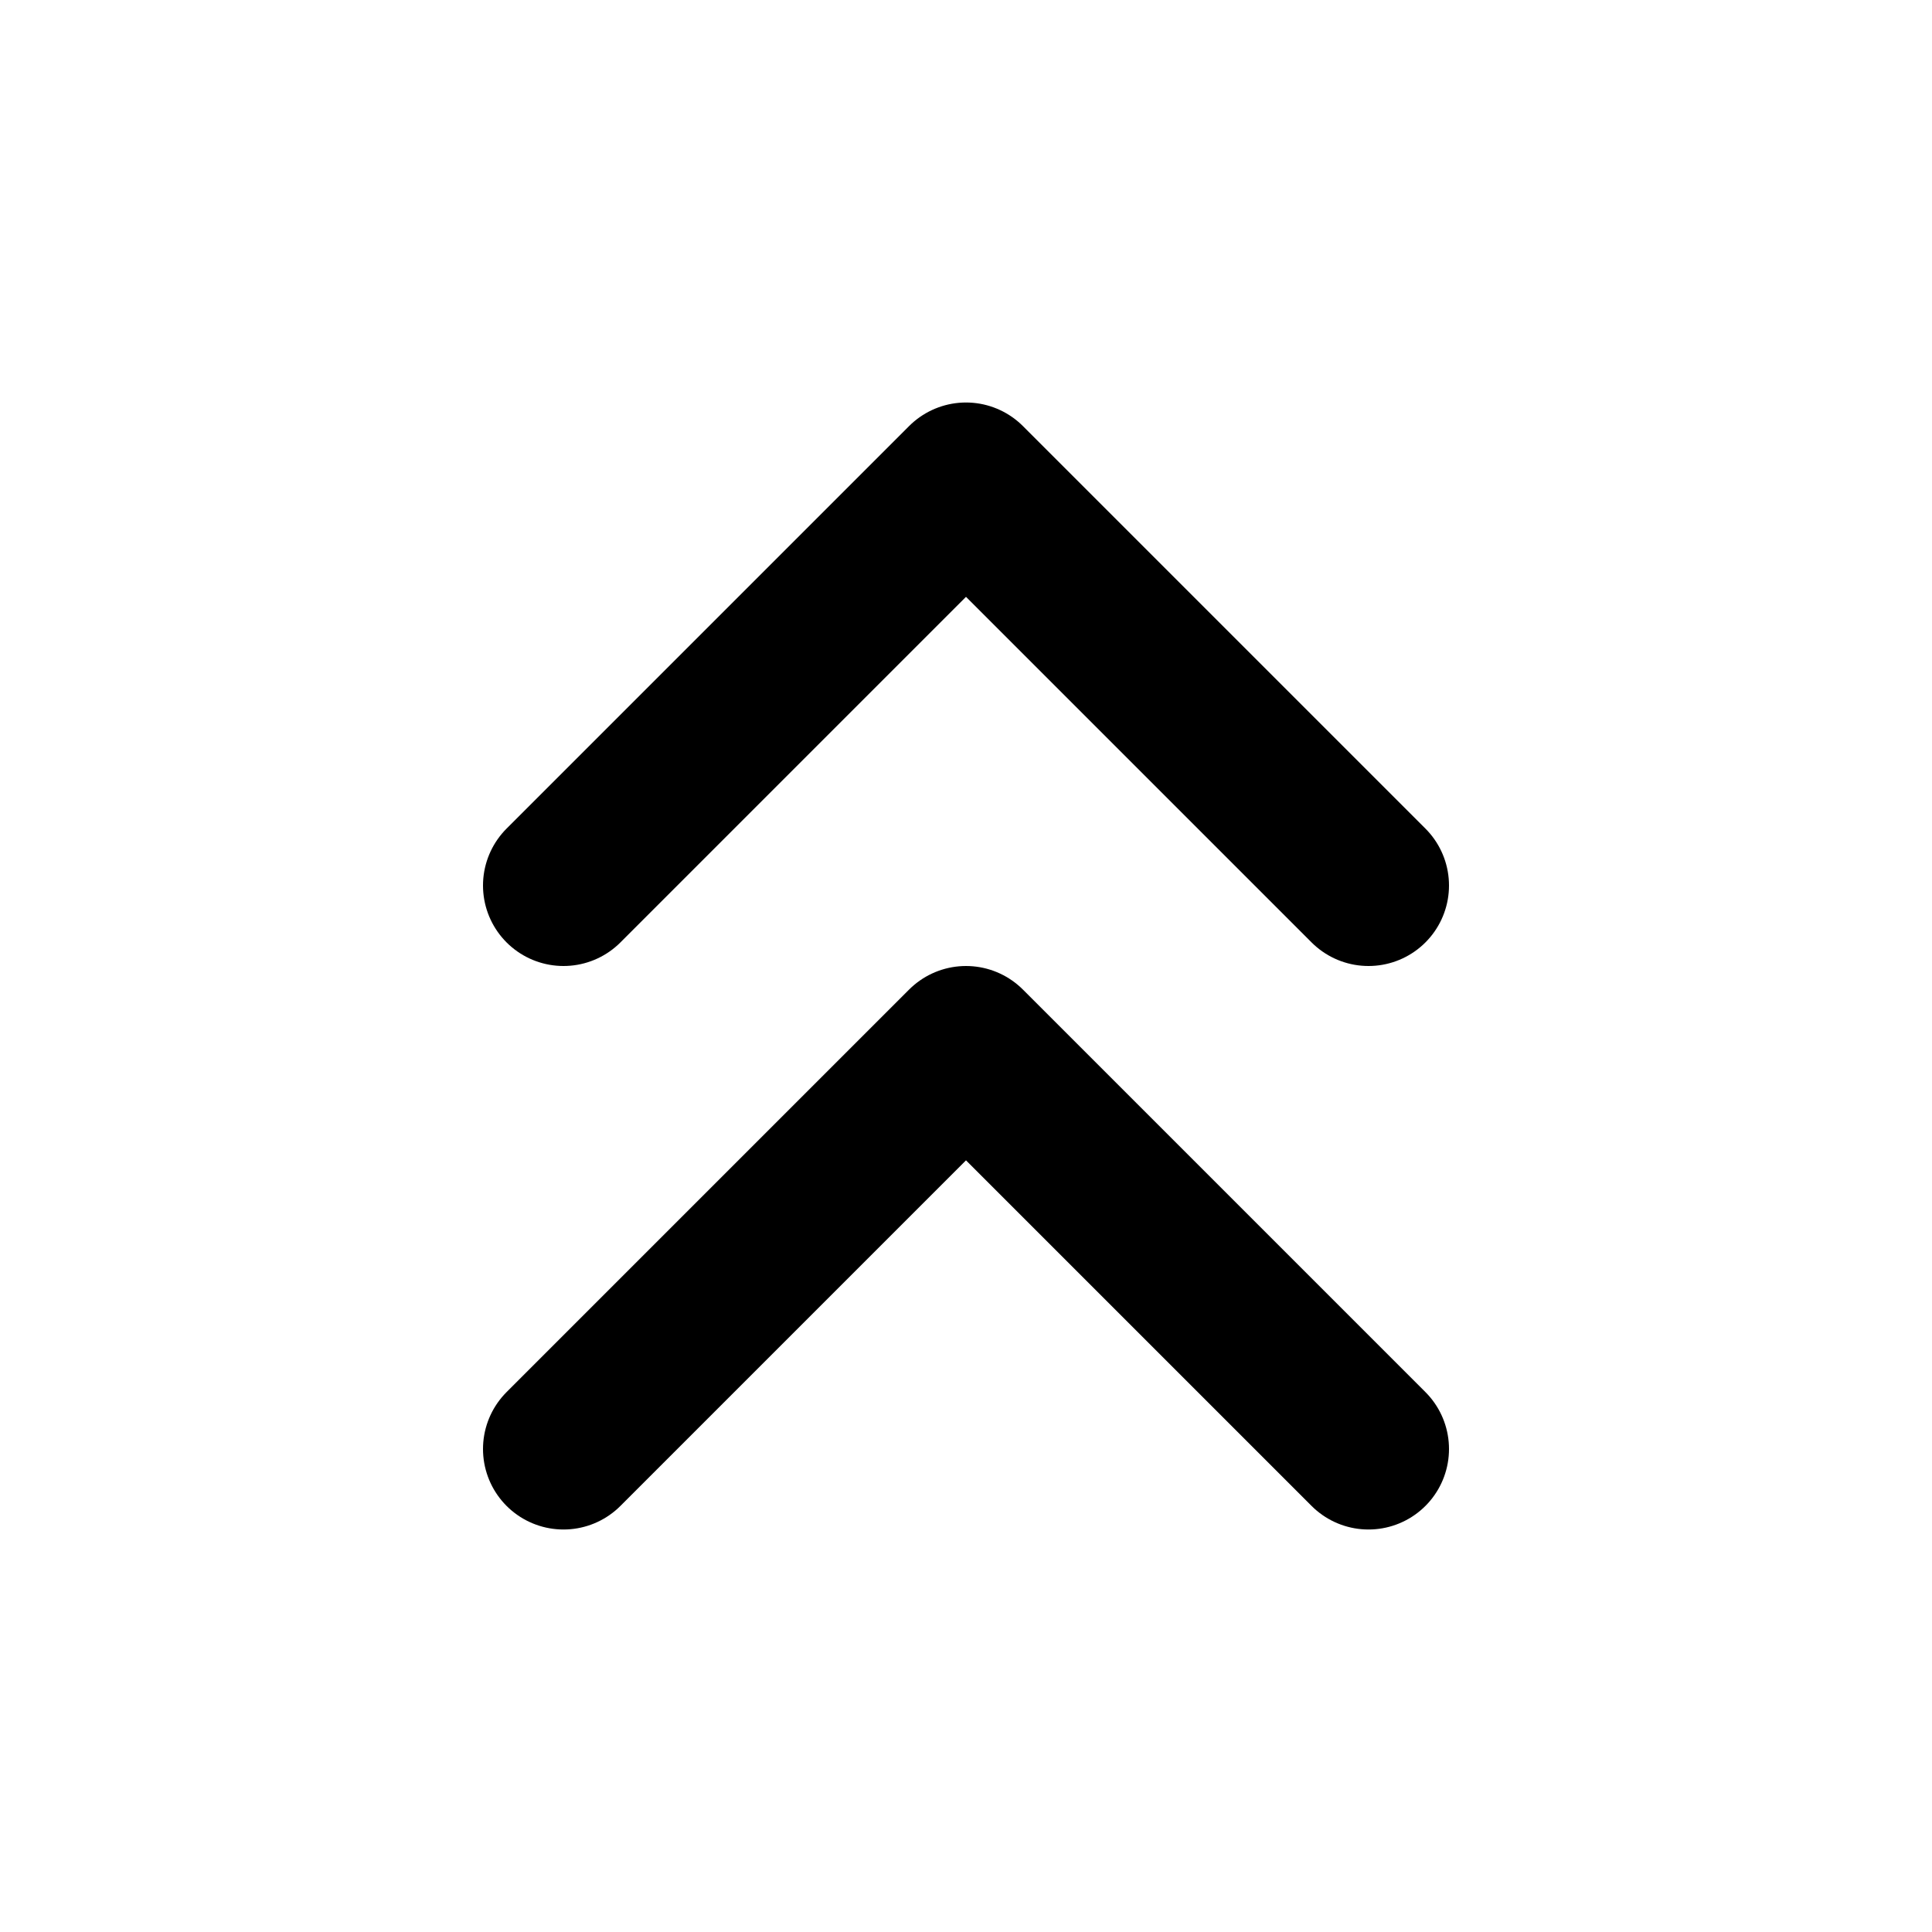
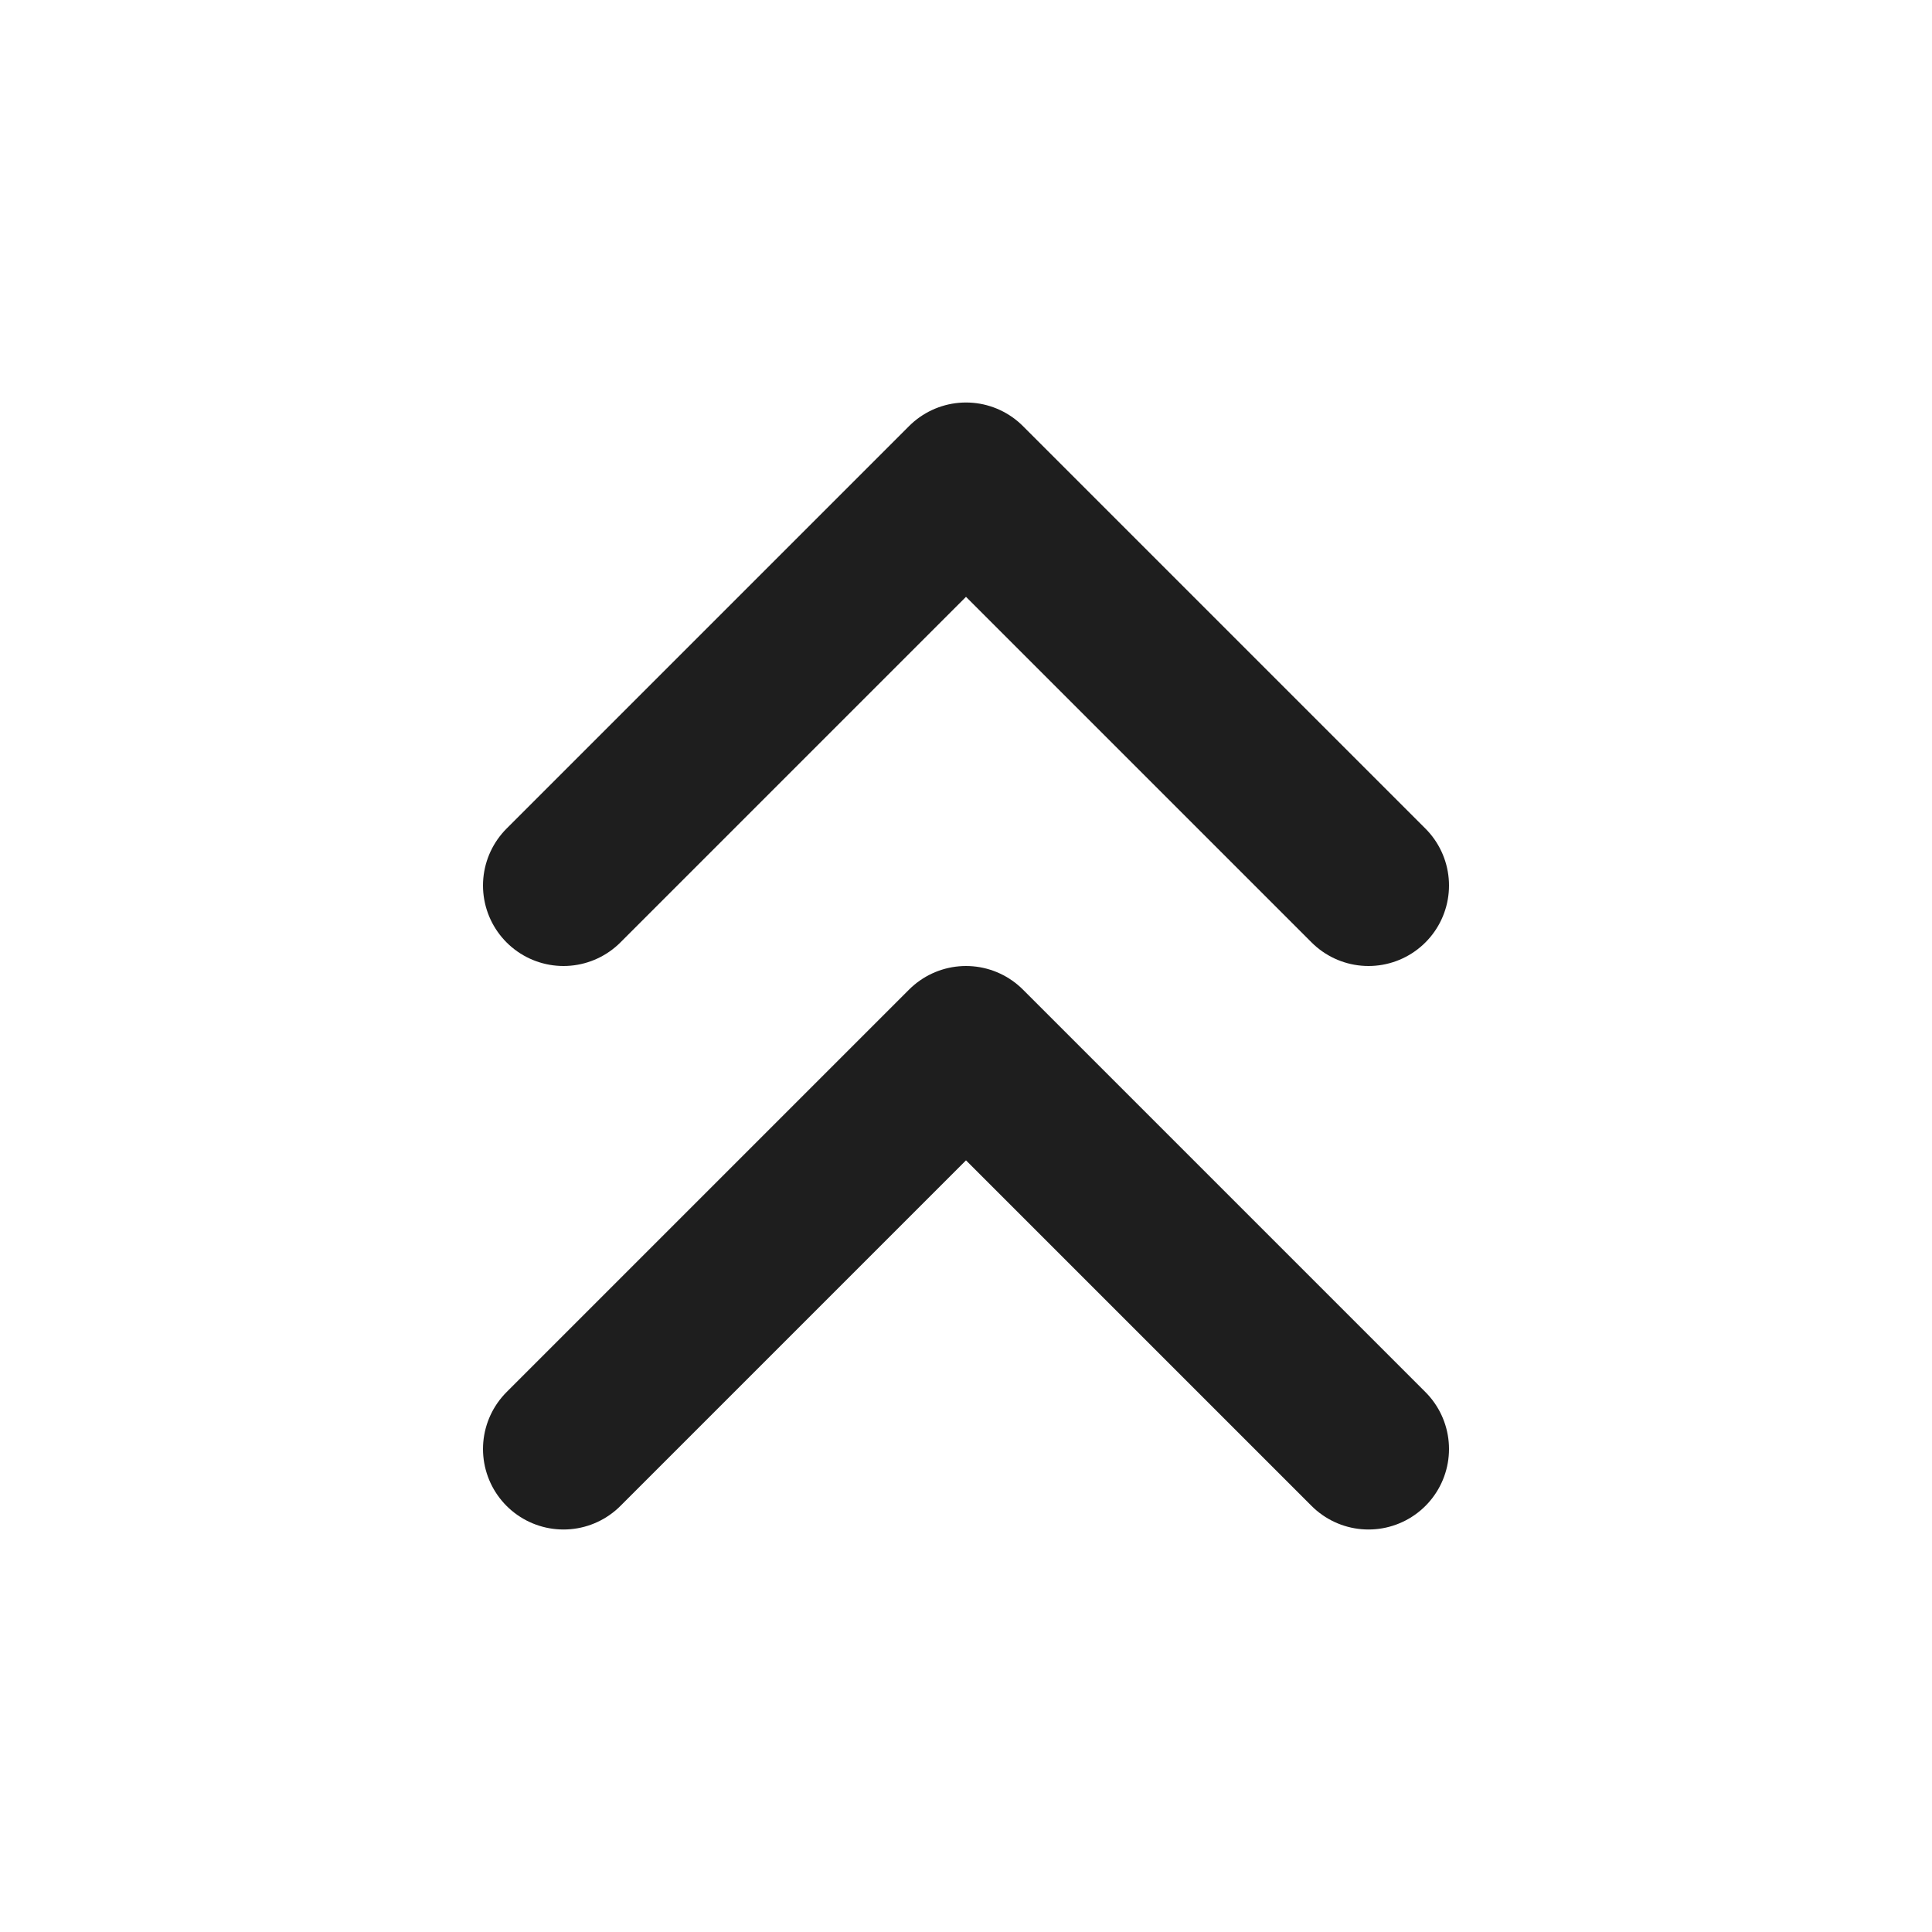
- <svg xmlns="http://www.w3.org/2000/svg" width="24" height="24" viewBox="0 0 24 24" fill="none" stroke="currentColor" stroke-width="2" stroke-linecap="round" stroke-linejoin="round" class="feather feather-chevrons-up">
+ <svg xmlns="http://www.w3.org/2000/svg" width="24" height="24" viewBox="0 0 24 24" fill="none" stroke="#1E1E1E" stroke-width="2" stroke-linecap="round" stroke-linejoin="round" class="feather feather-chevrons-up">
  <polyline points="17 11 12 6 7 11" />
  <polyline points="17 18 12 13 7 18" />
</svg>
